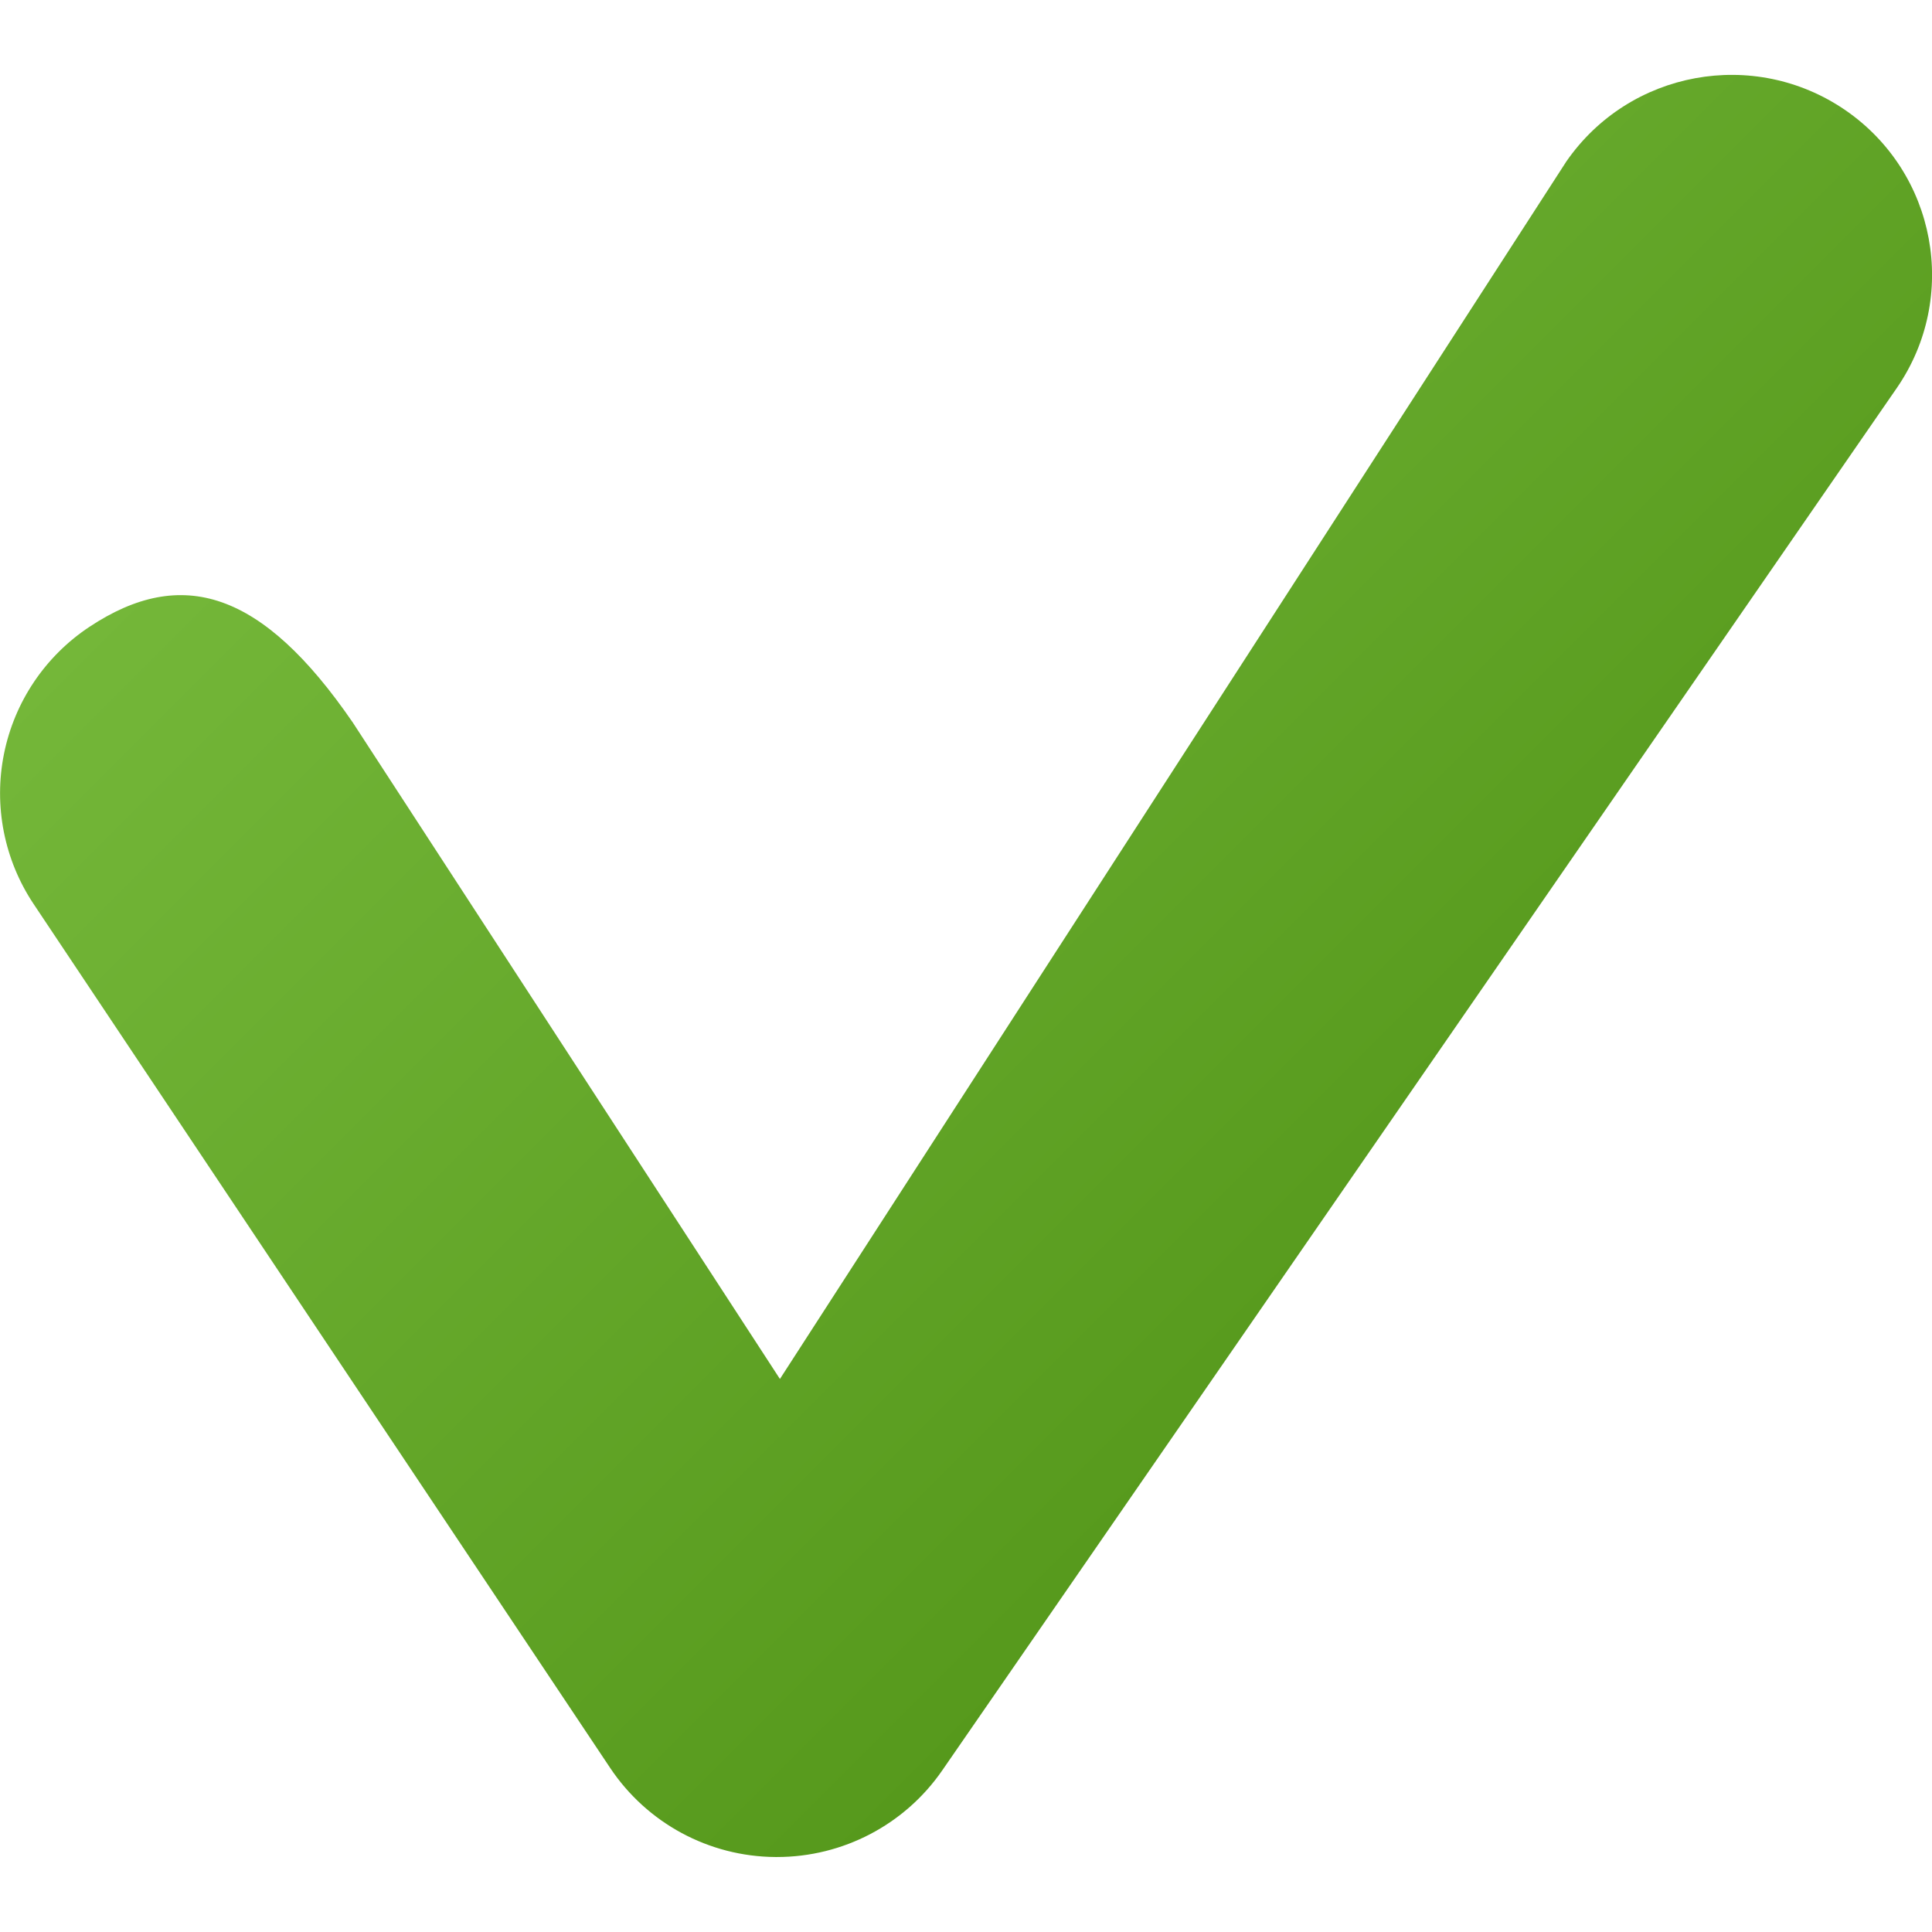
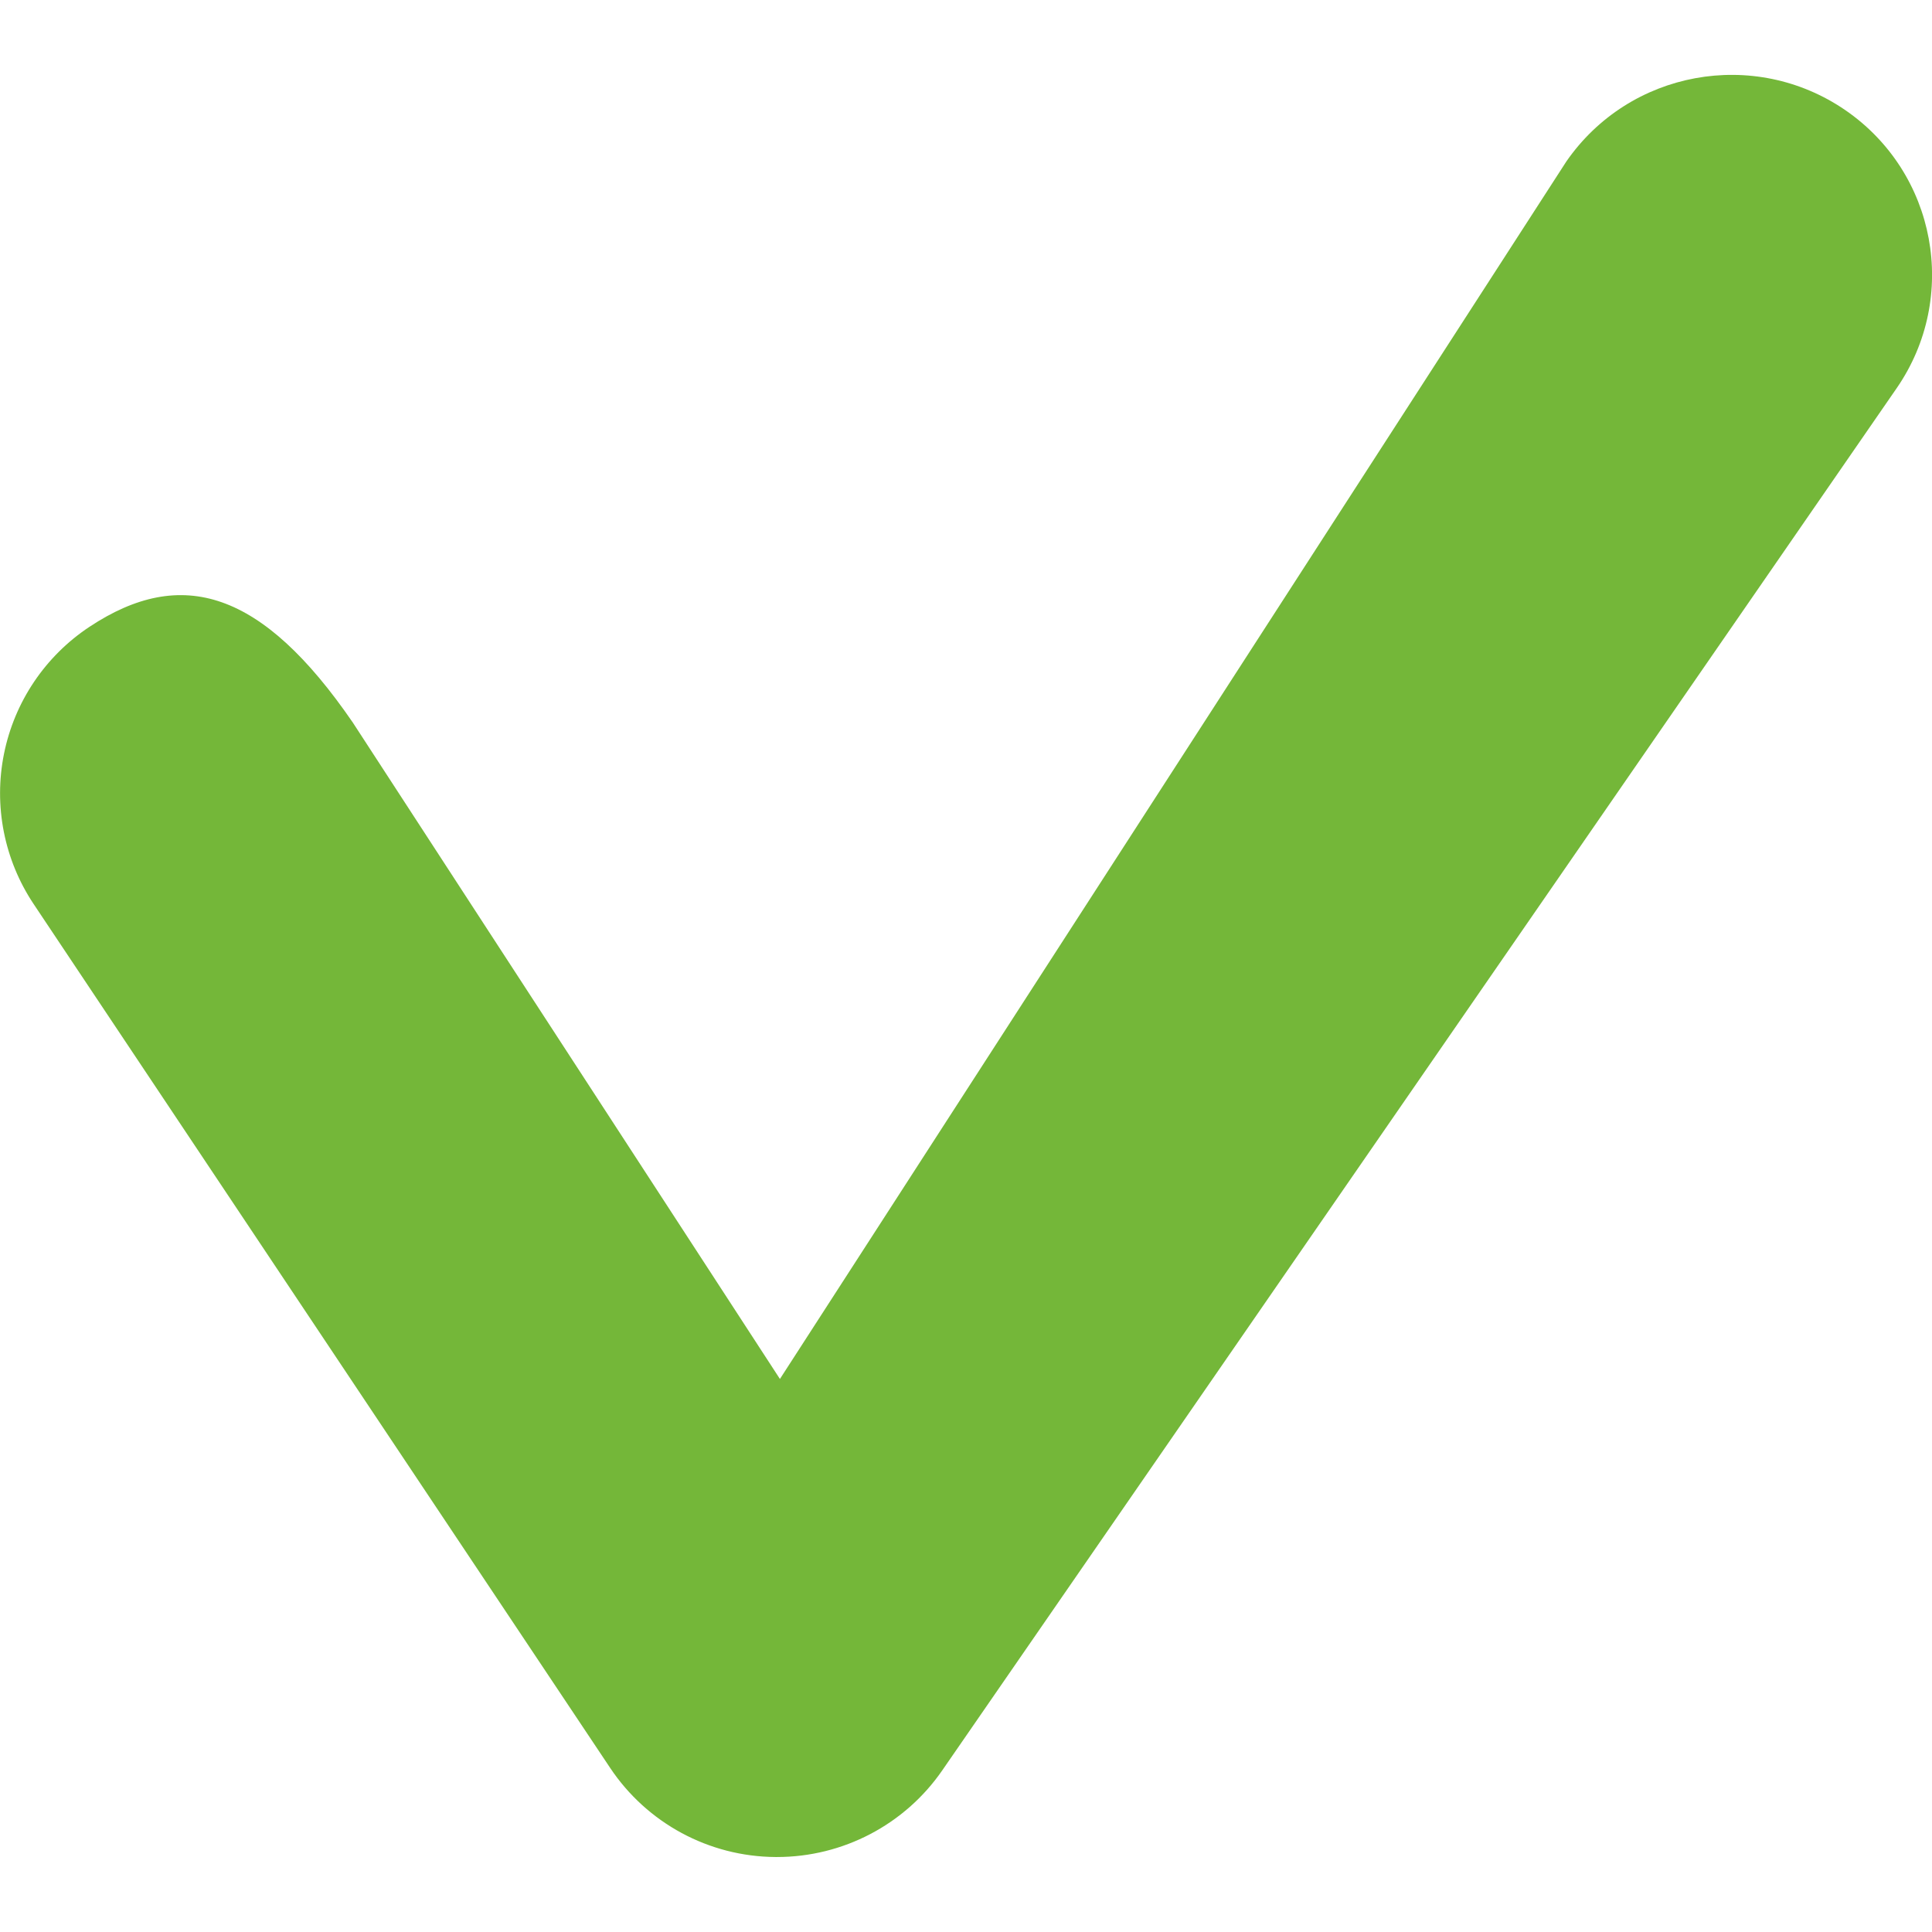
<svg xmlns="http://www.w3.org/2000/svg" width="16" height="16" viewBox="0 0 16 16">
-   <linearGradient id="a" gradientUnits="userSpaceOnUse" x1="8883.117" y1="-12555.637" x2="9142.785" y2="-12815.304" gradientTransform="matrix(.032 0 0 -.032 -280.124 -400.032)">
+   <linearGradient id="a" x1="8883.117" y1="-12555.637" x2="9142.785" y2="-12815.304" gradientTransform="matrix(.032 0 0 -.032 -280.124 -400.032)">
    <stop offset="0" stop-color="#74b739" />
    <stop offset="1" stop-color="#56991c" />
  </linearGradient>
  <path fill="url(#a)" d="M6.435 15.379h-.013a1.658 1.658 0 0 1-1.369-.738L.278 7.486a1.653 1.653 0 0 1 .463-2.295c.764-.506 1.431-.3 2.181.793l3.537 5.436 6.513-10.083a1.665 1.665 0 0 1 2.31-.425c.755.519.945 1.549.426 2.302L7.803 14.662c-.31.449-.822.717-1.368.717z" />
</svg>
